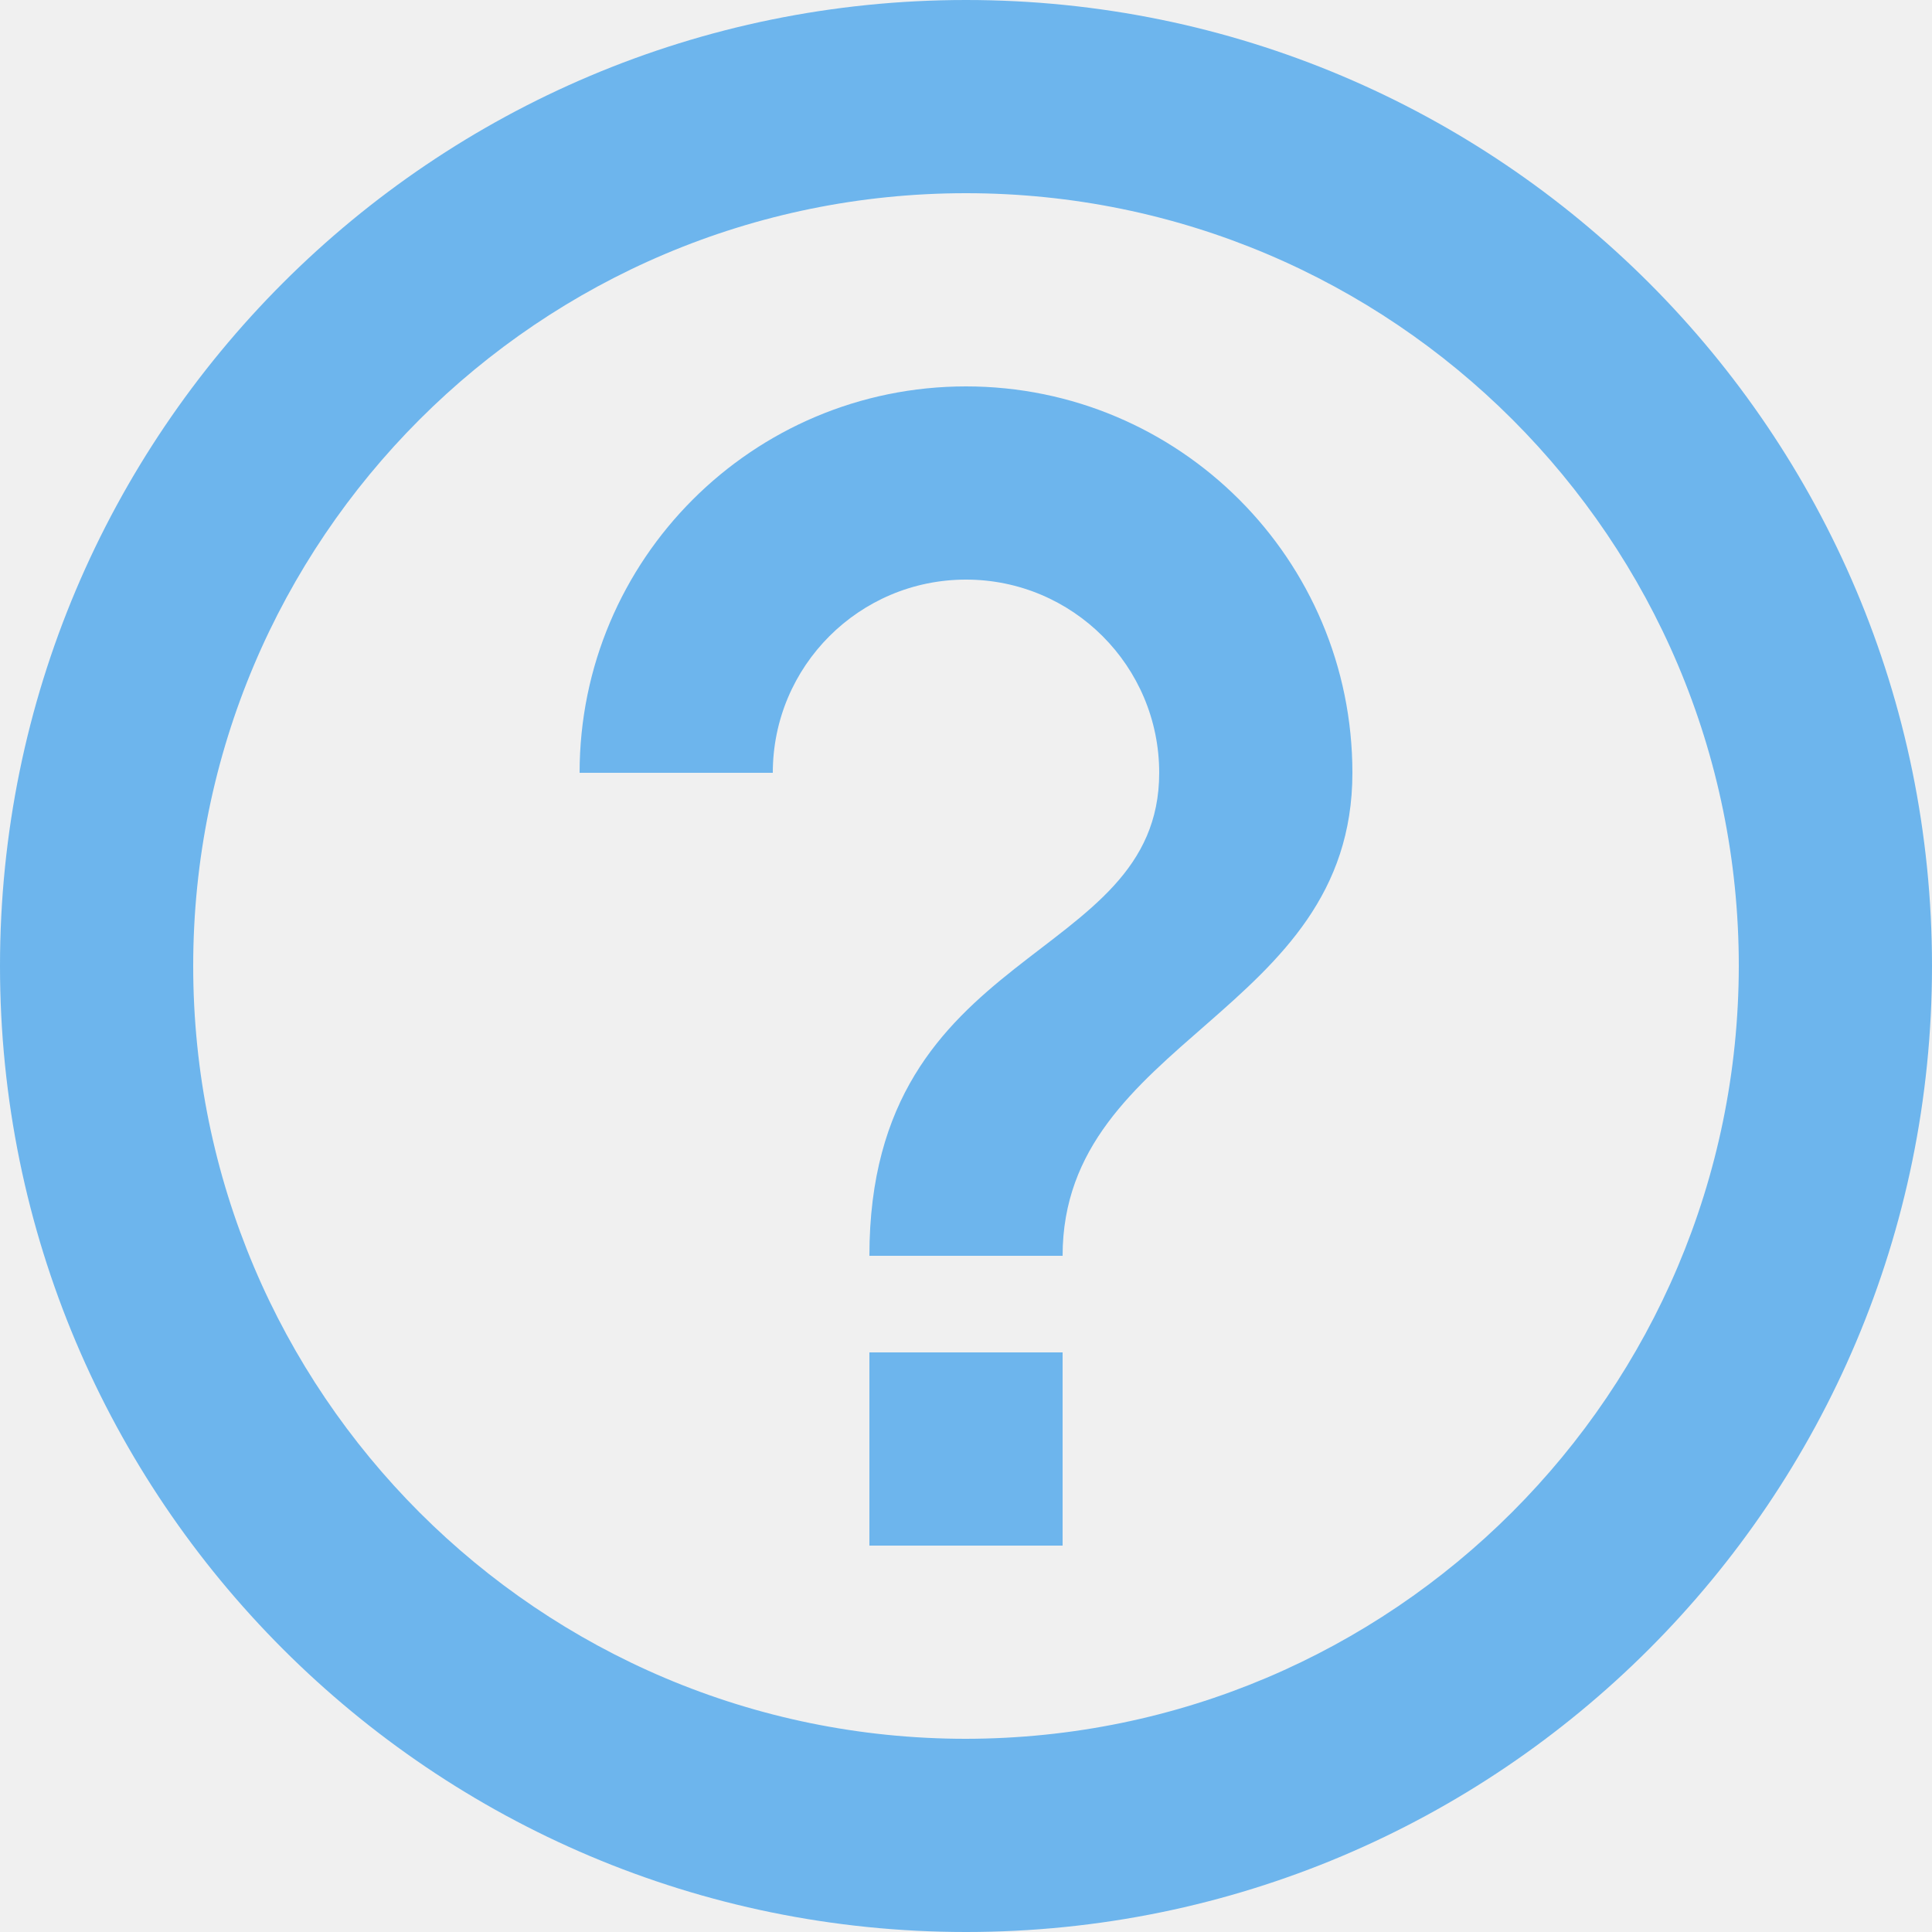
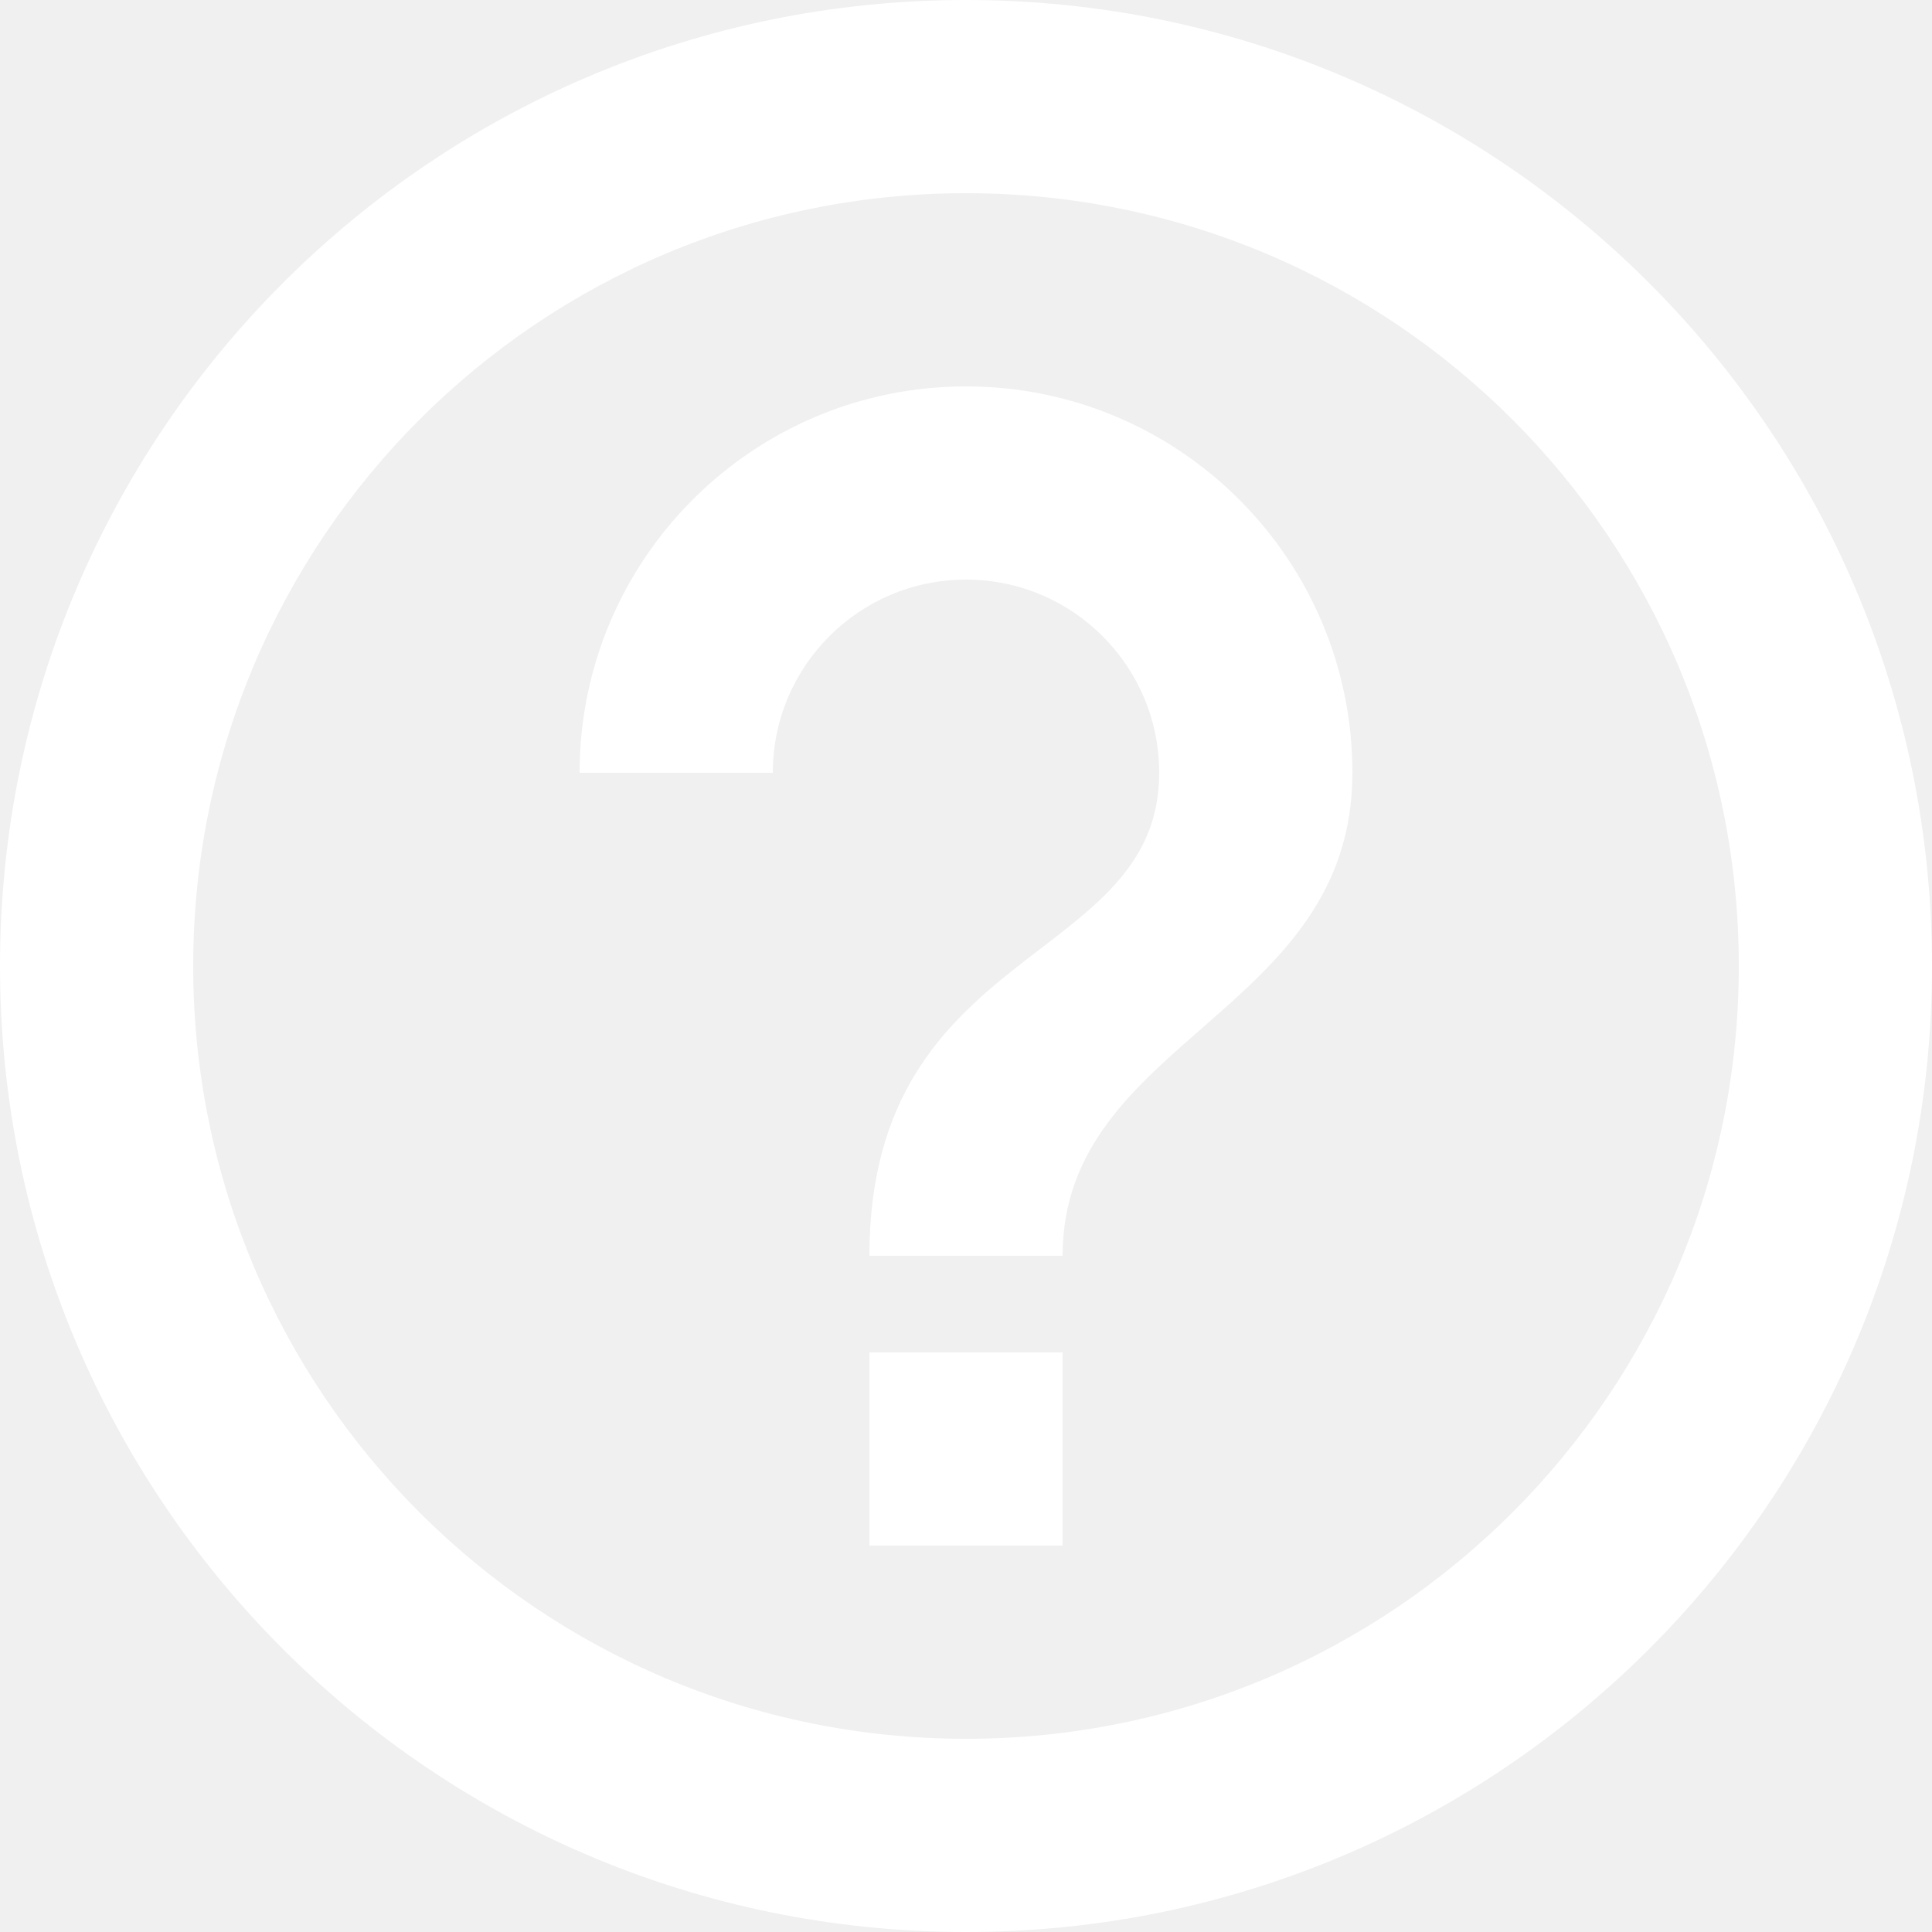
<svg xmlns="http://www.w3.org/2000/svg" width="20" height="20" viewBox="0 0 20 20">
-   <defs>
-     <style>.a{fill:#6db5ed;}</style>
-   </defs>
-   <path class="a" d="M11,18h2V16H11ZM12,2A10,10,0,1,0,22,12,10,10,0,0,0,12,2Zm0,18a8,8,0,1,1,8-8A8.011,8.011,0,0,1,12,20ZM12,6a4,4,0,0,0-4,4h2a2,2,0,0,1,4,0c0,2-3,1.75-3,5h2c0-2.25,3-2.5,3-5A4,4,0,0,0,12,6Z" transform="translate(-2 -2)" />
+   <path id="help" d="M11,18h2V16H11ZM12,2A10,10,0,1,0,22,12,10,10,0,0,0,12,2Zm0,18a8,8,0,1,1,8-8,8,8,0,0,1-8,8ZM12,6a4,4,0,0,0-4,4h2a2,2,0,0,1,4,0c0,2-3,1.75-3,5h2c0-2.25,3-2.5,3-5A4,4,0,0,0,12,6Z" transform="translate(-2 -2)" fill="#fff" />
</svg>
